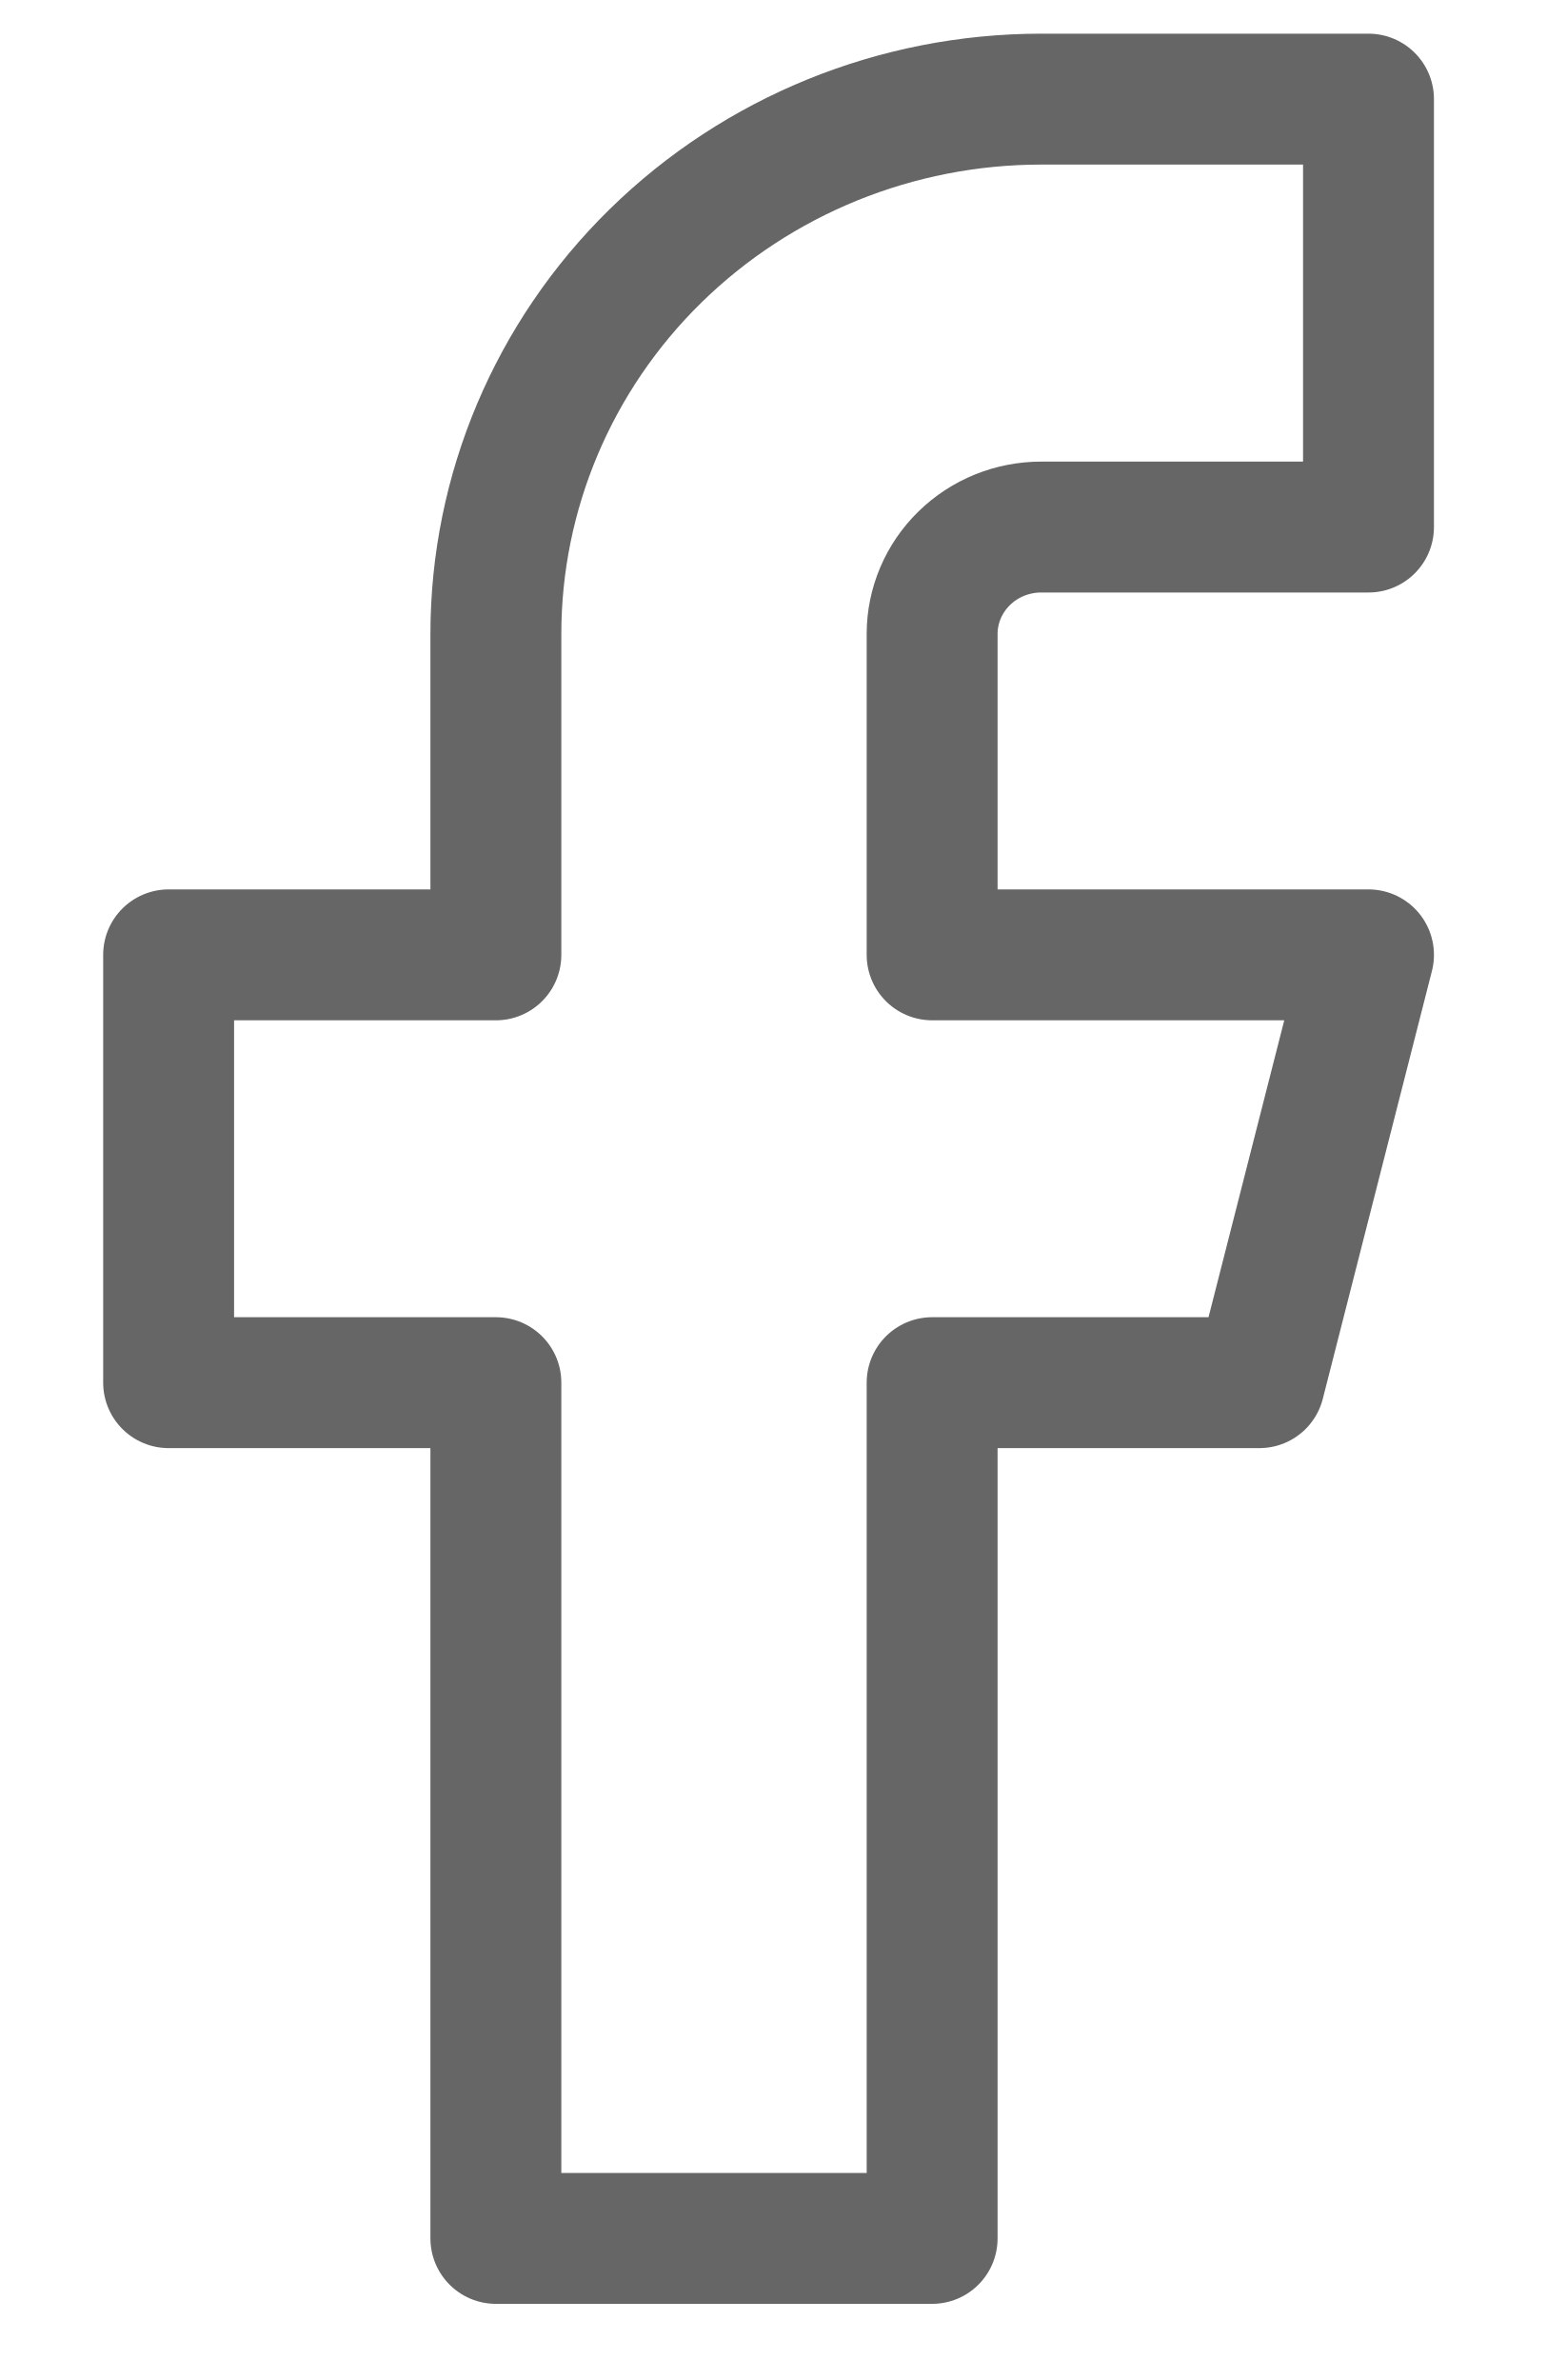
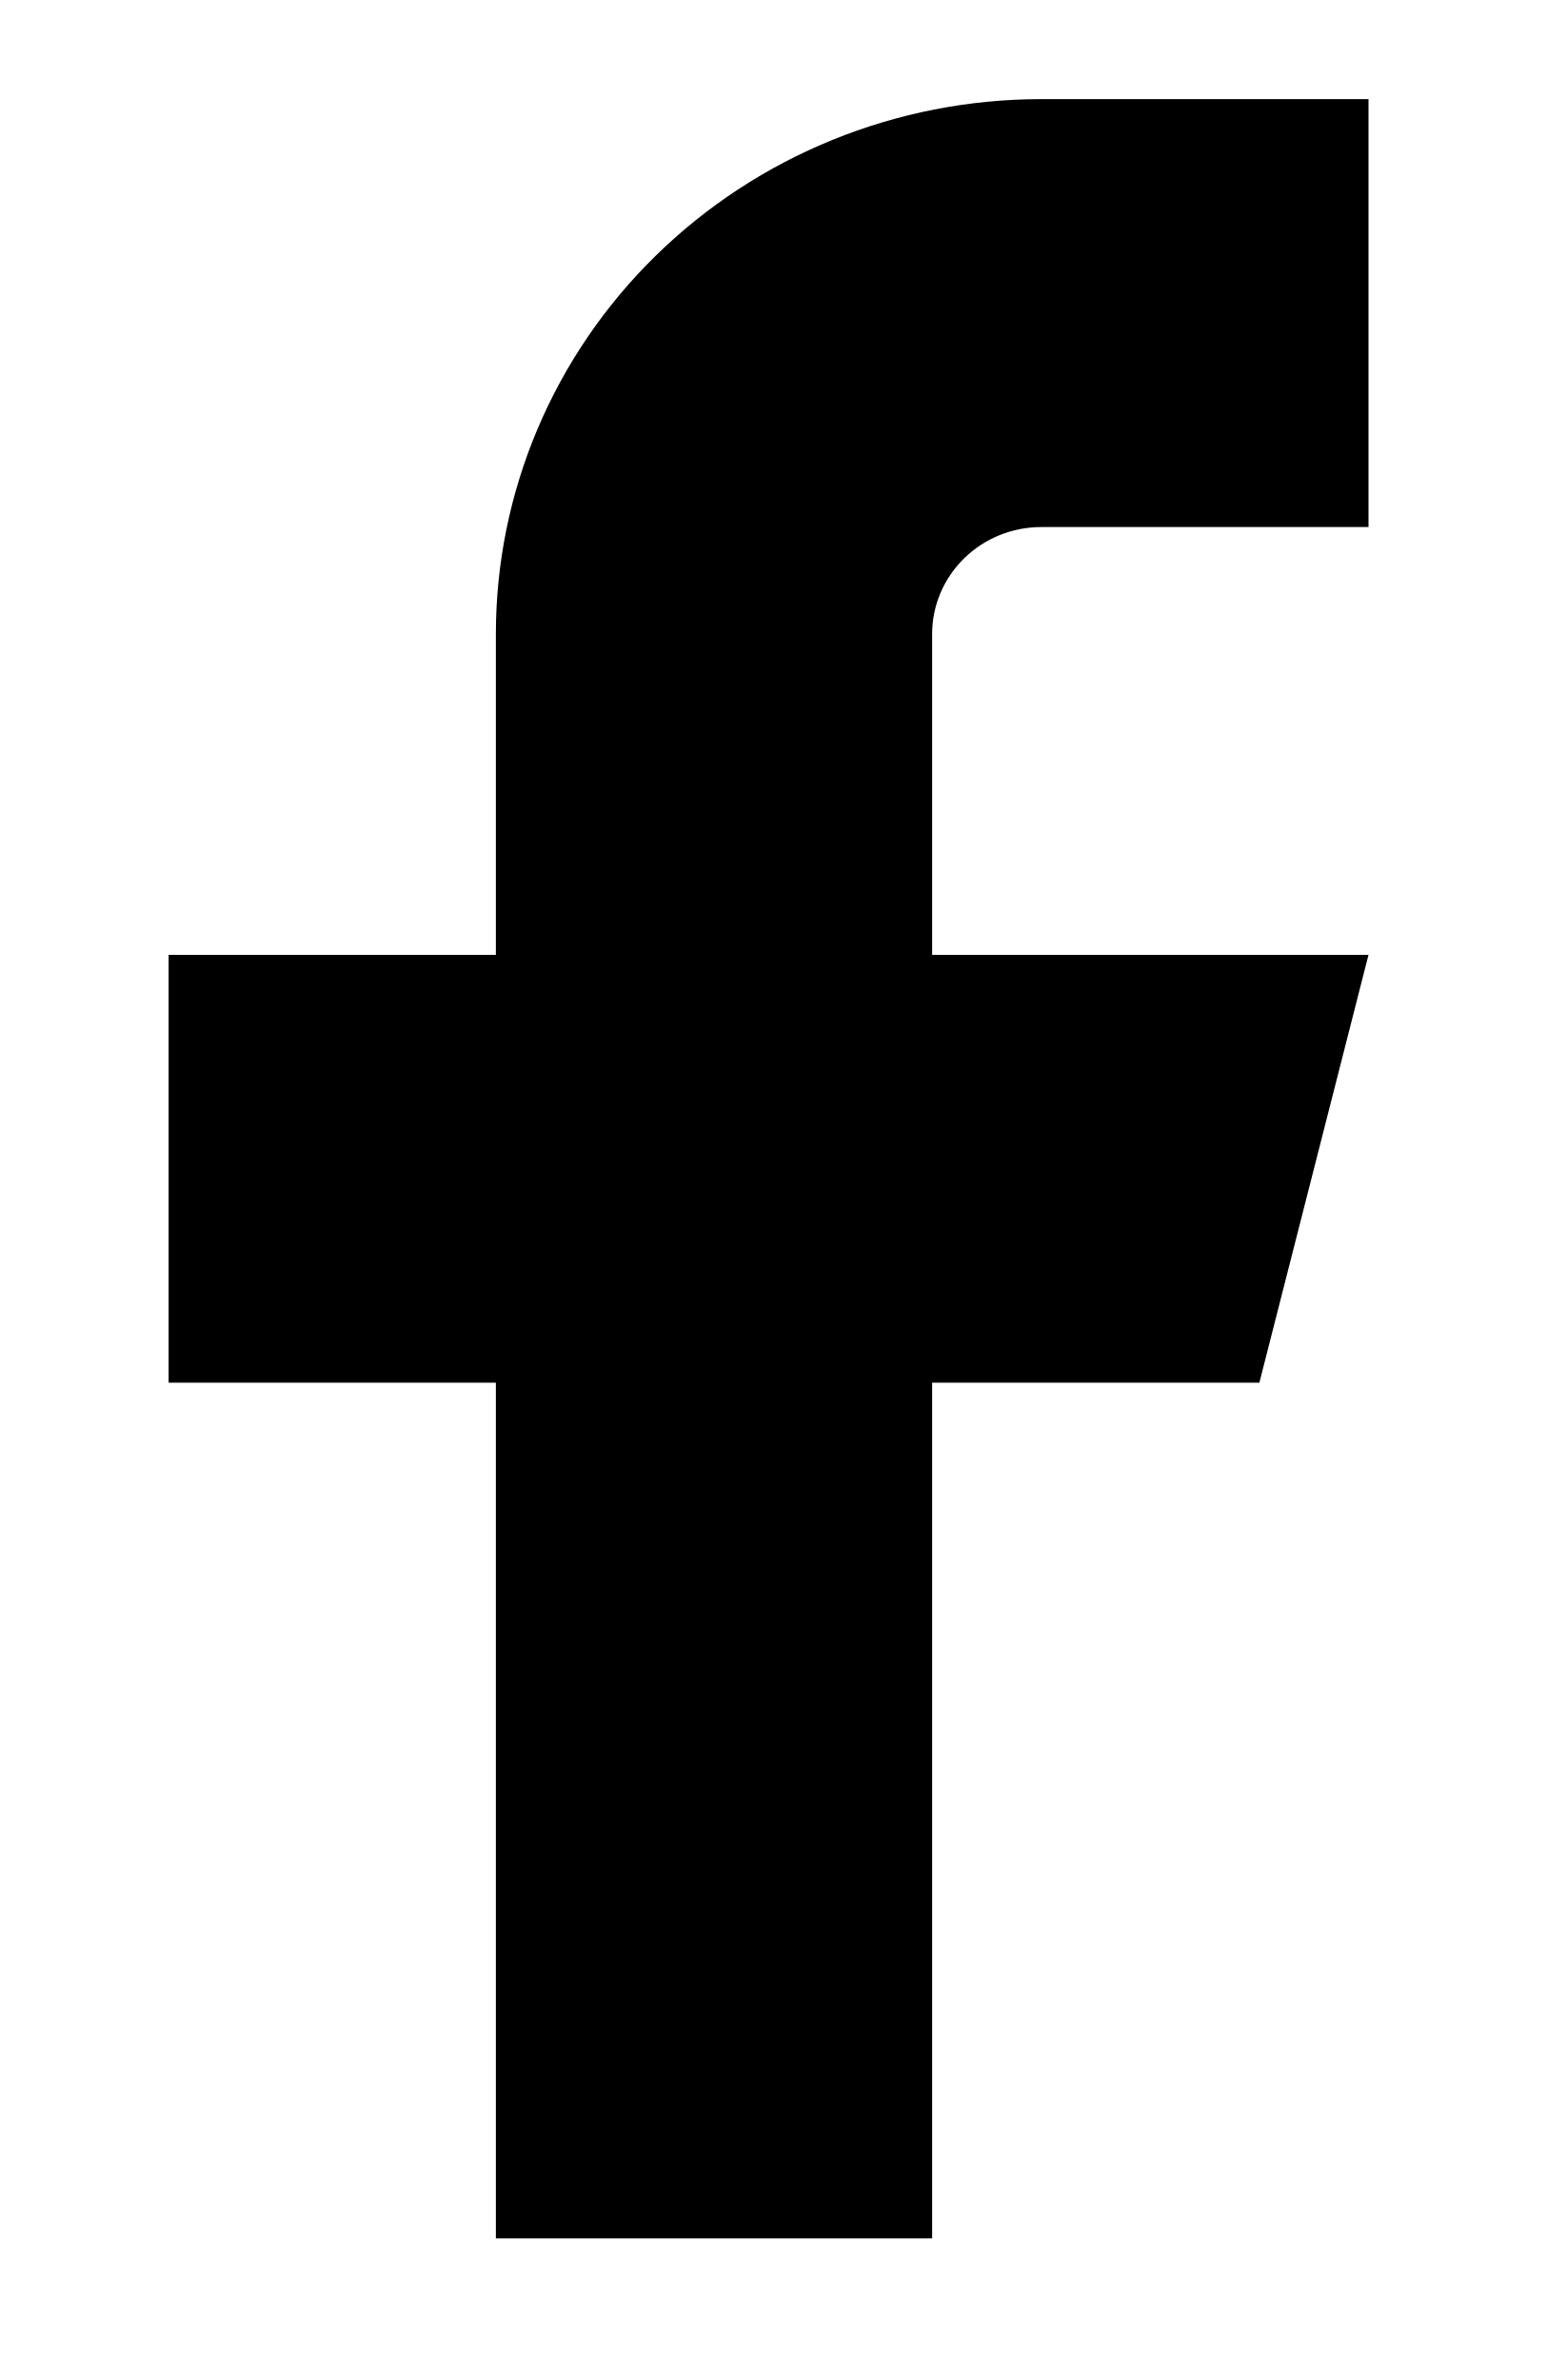
- <svg xmlns="http://www.w3.org/2000/svg" width="13" height="20" viewBox="0 0 13 20" fill="none">
-   <path d="M11.5 0.833H8.75C7.534 0.833 6.369 1.307 5.509 2.15C4.65 2.992 4.167 4.136 4.167 5.327V8.024H1.417V11.619H4.167V18.81H7.833V11.619H10.583L11.5 8.024H7.833V5.327C7.833 5.089 7.93 4.86 8.102 4.692C8.274 4.523 8.507 4.429 8.75 4.429H11.5V0.833Z" stroke="#666666" stroke-width="1.1" stroke-linecap="round" stroke-linejoin="round" />
+ <svg xmlns="http://www.w3.org/2000/svg" viewBox="0 0 13 20">
+   <path d="M11.5 0.833H8.75C7.534 0.833 6.369 1.307 5.509 2.15C4.65 2.992 4.167 4.136 4.167 5.327V8.024H1.417V11.619H4.167V18.81H7.833V11.619H10.583L11.5 8.024H7.833V5.327C7.833 5.089 7.93 4.86 8.102 4.692C8.274 4.523 8.507 4.429 8.75 4.429H11.5V0.833Z" stroke-width="1.1" stroke-linecap="round" stroke-linejoin="round" />
</svg>
